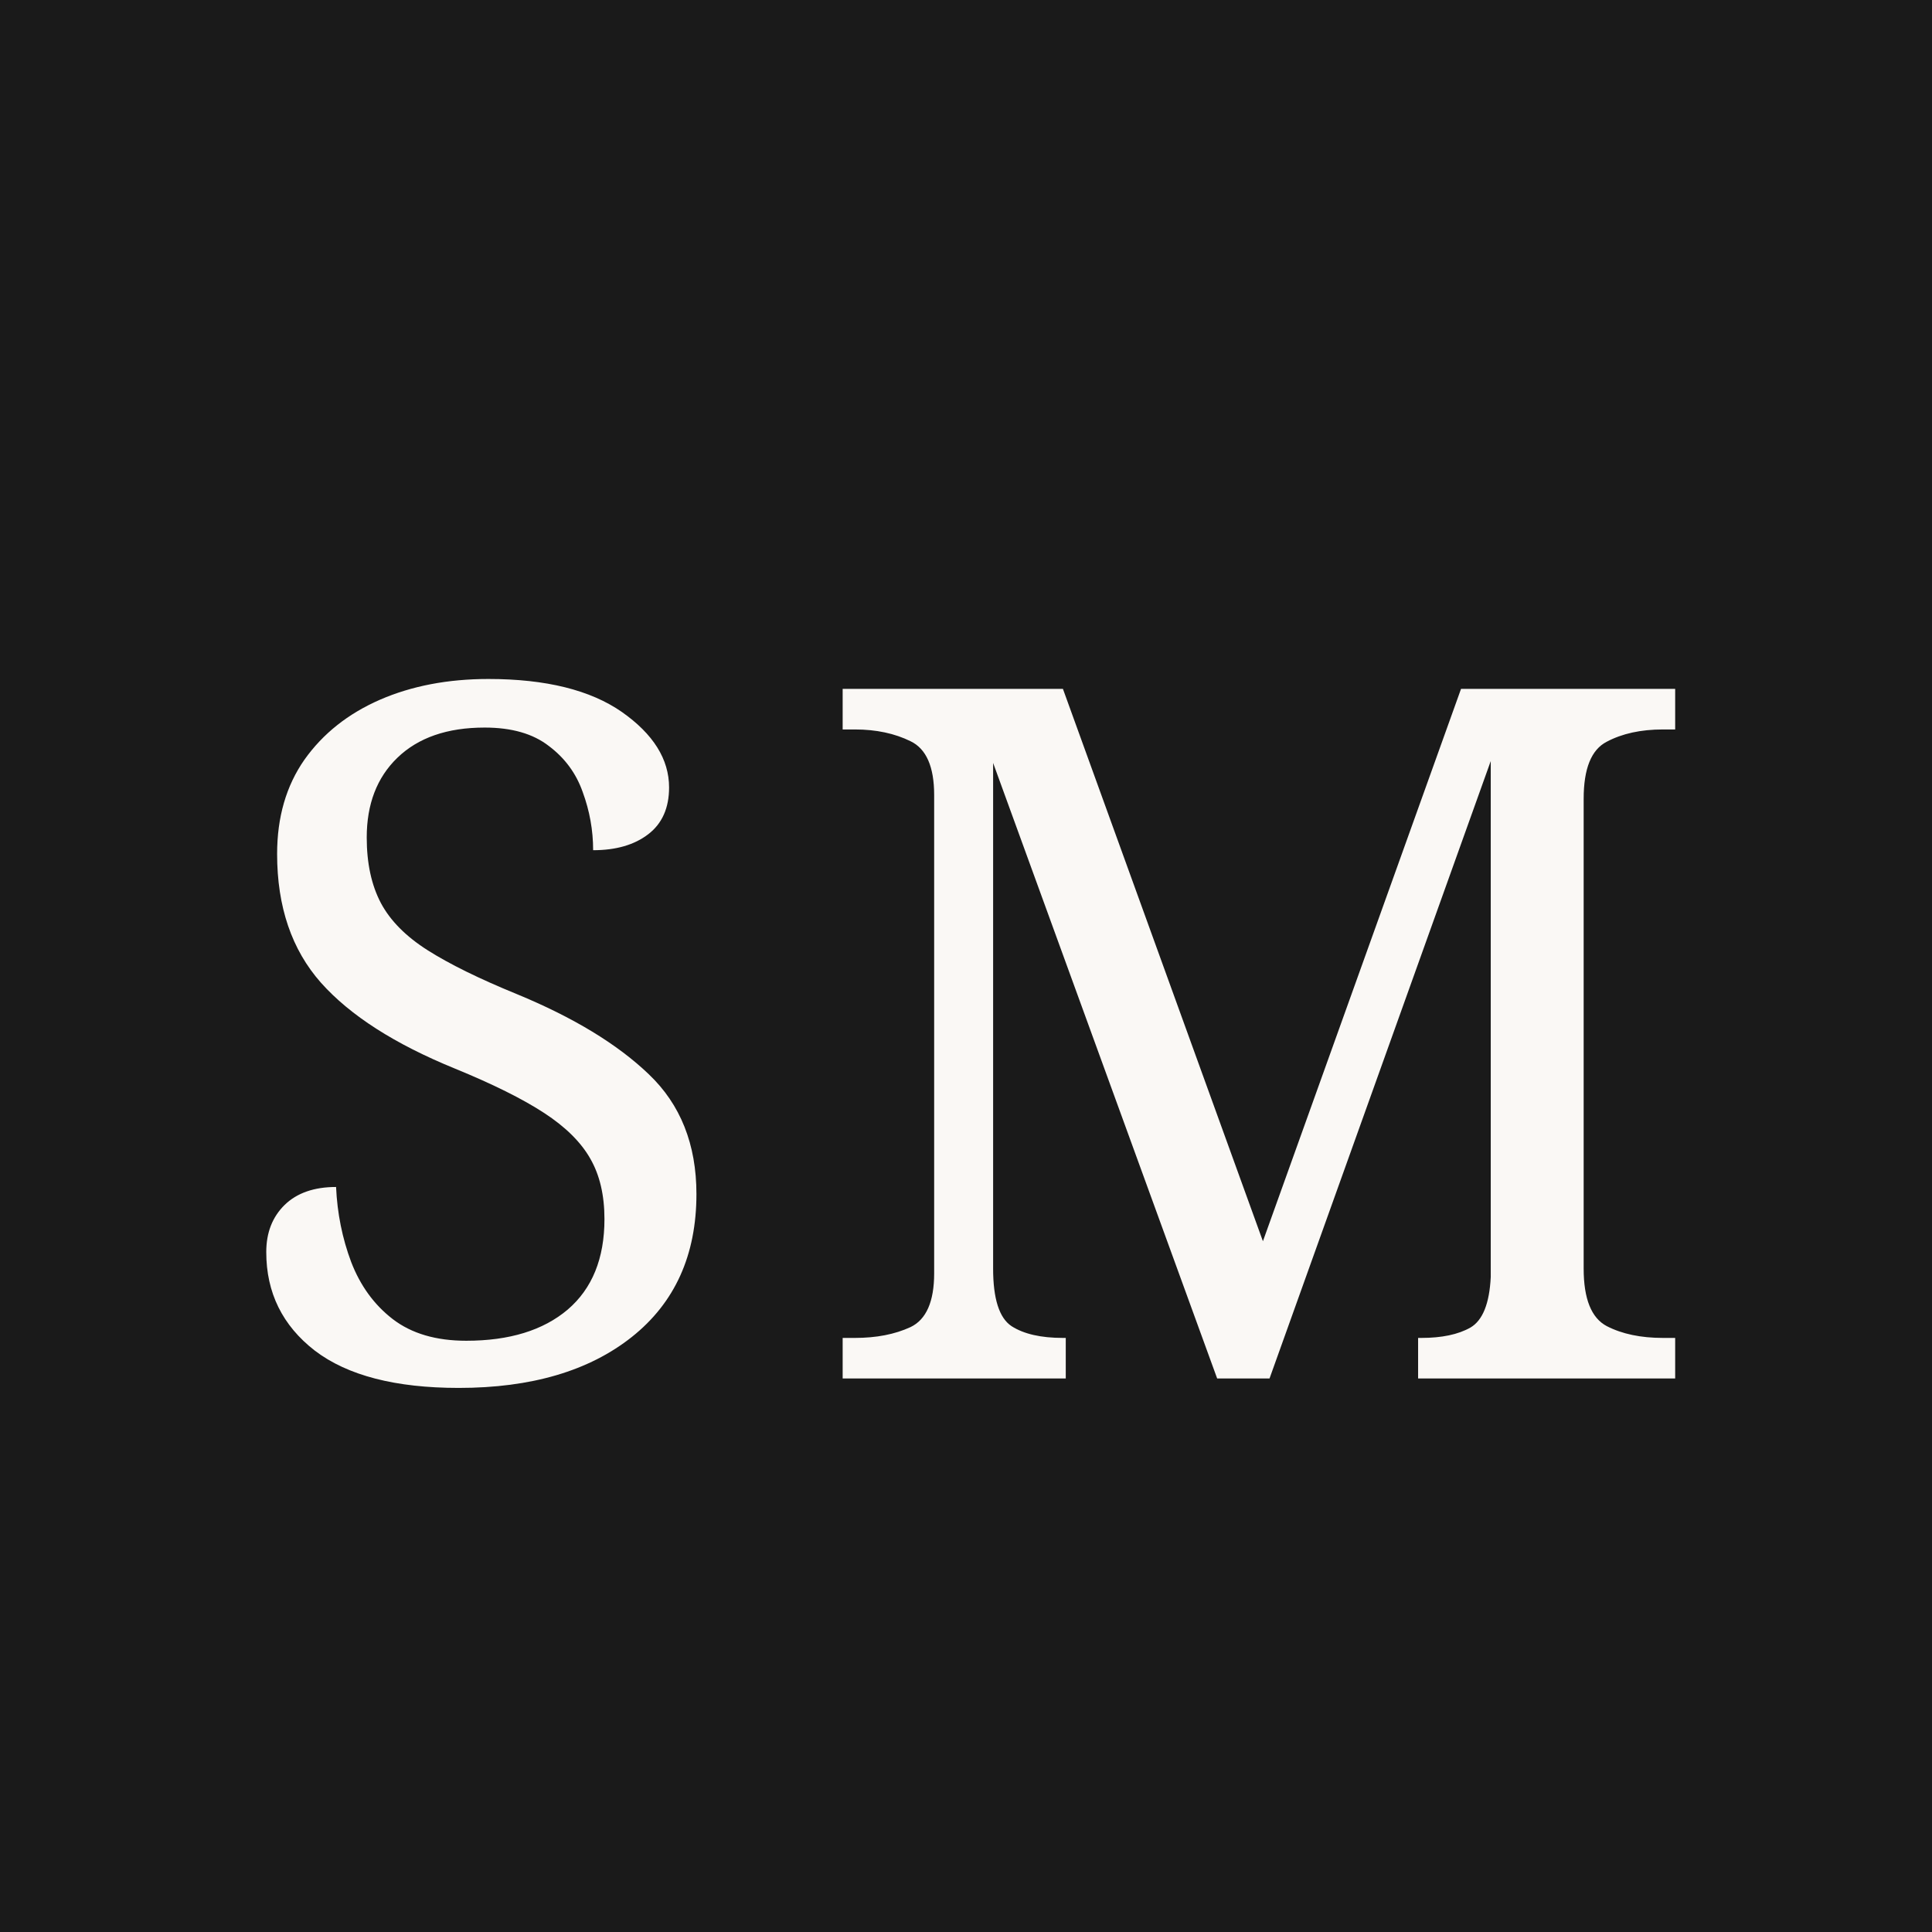
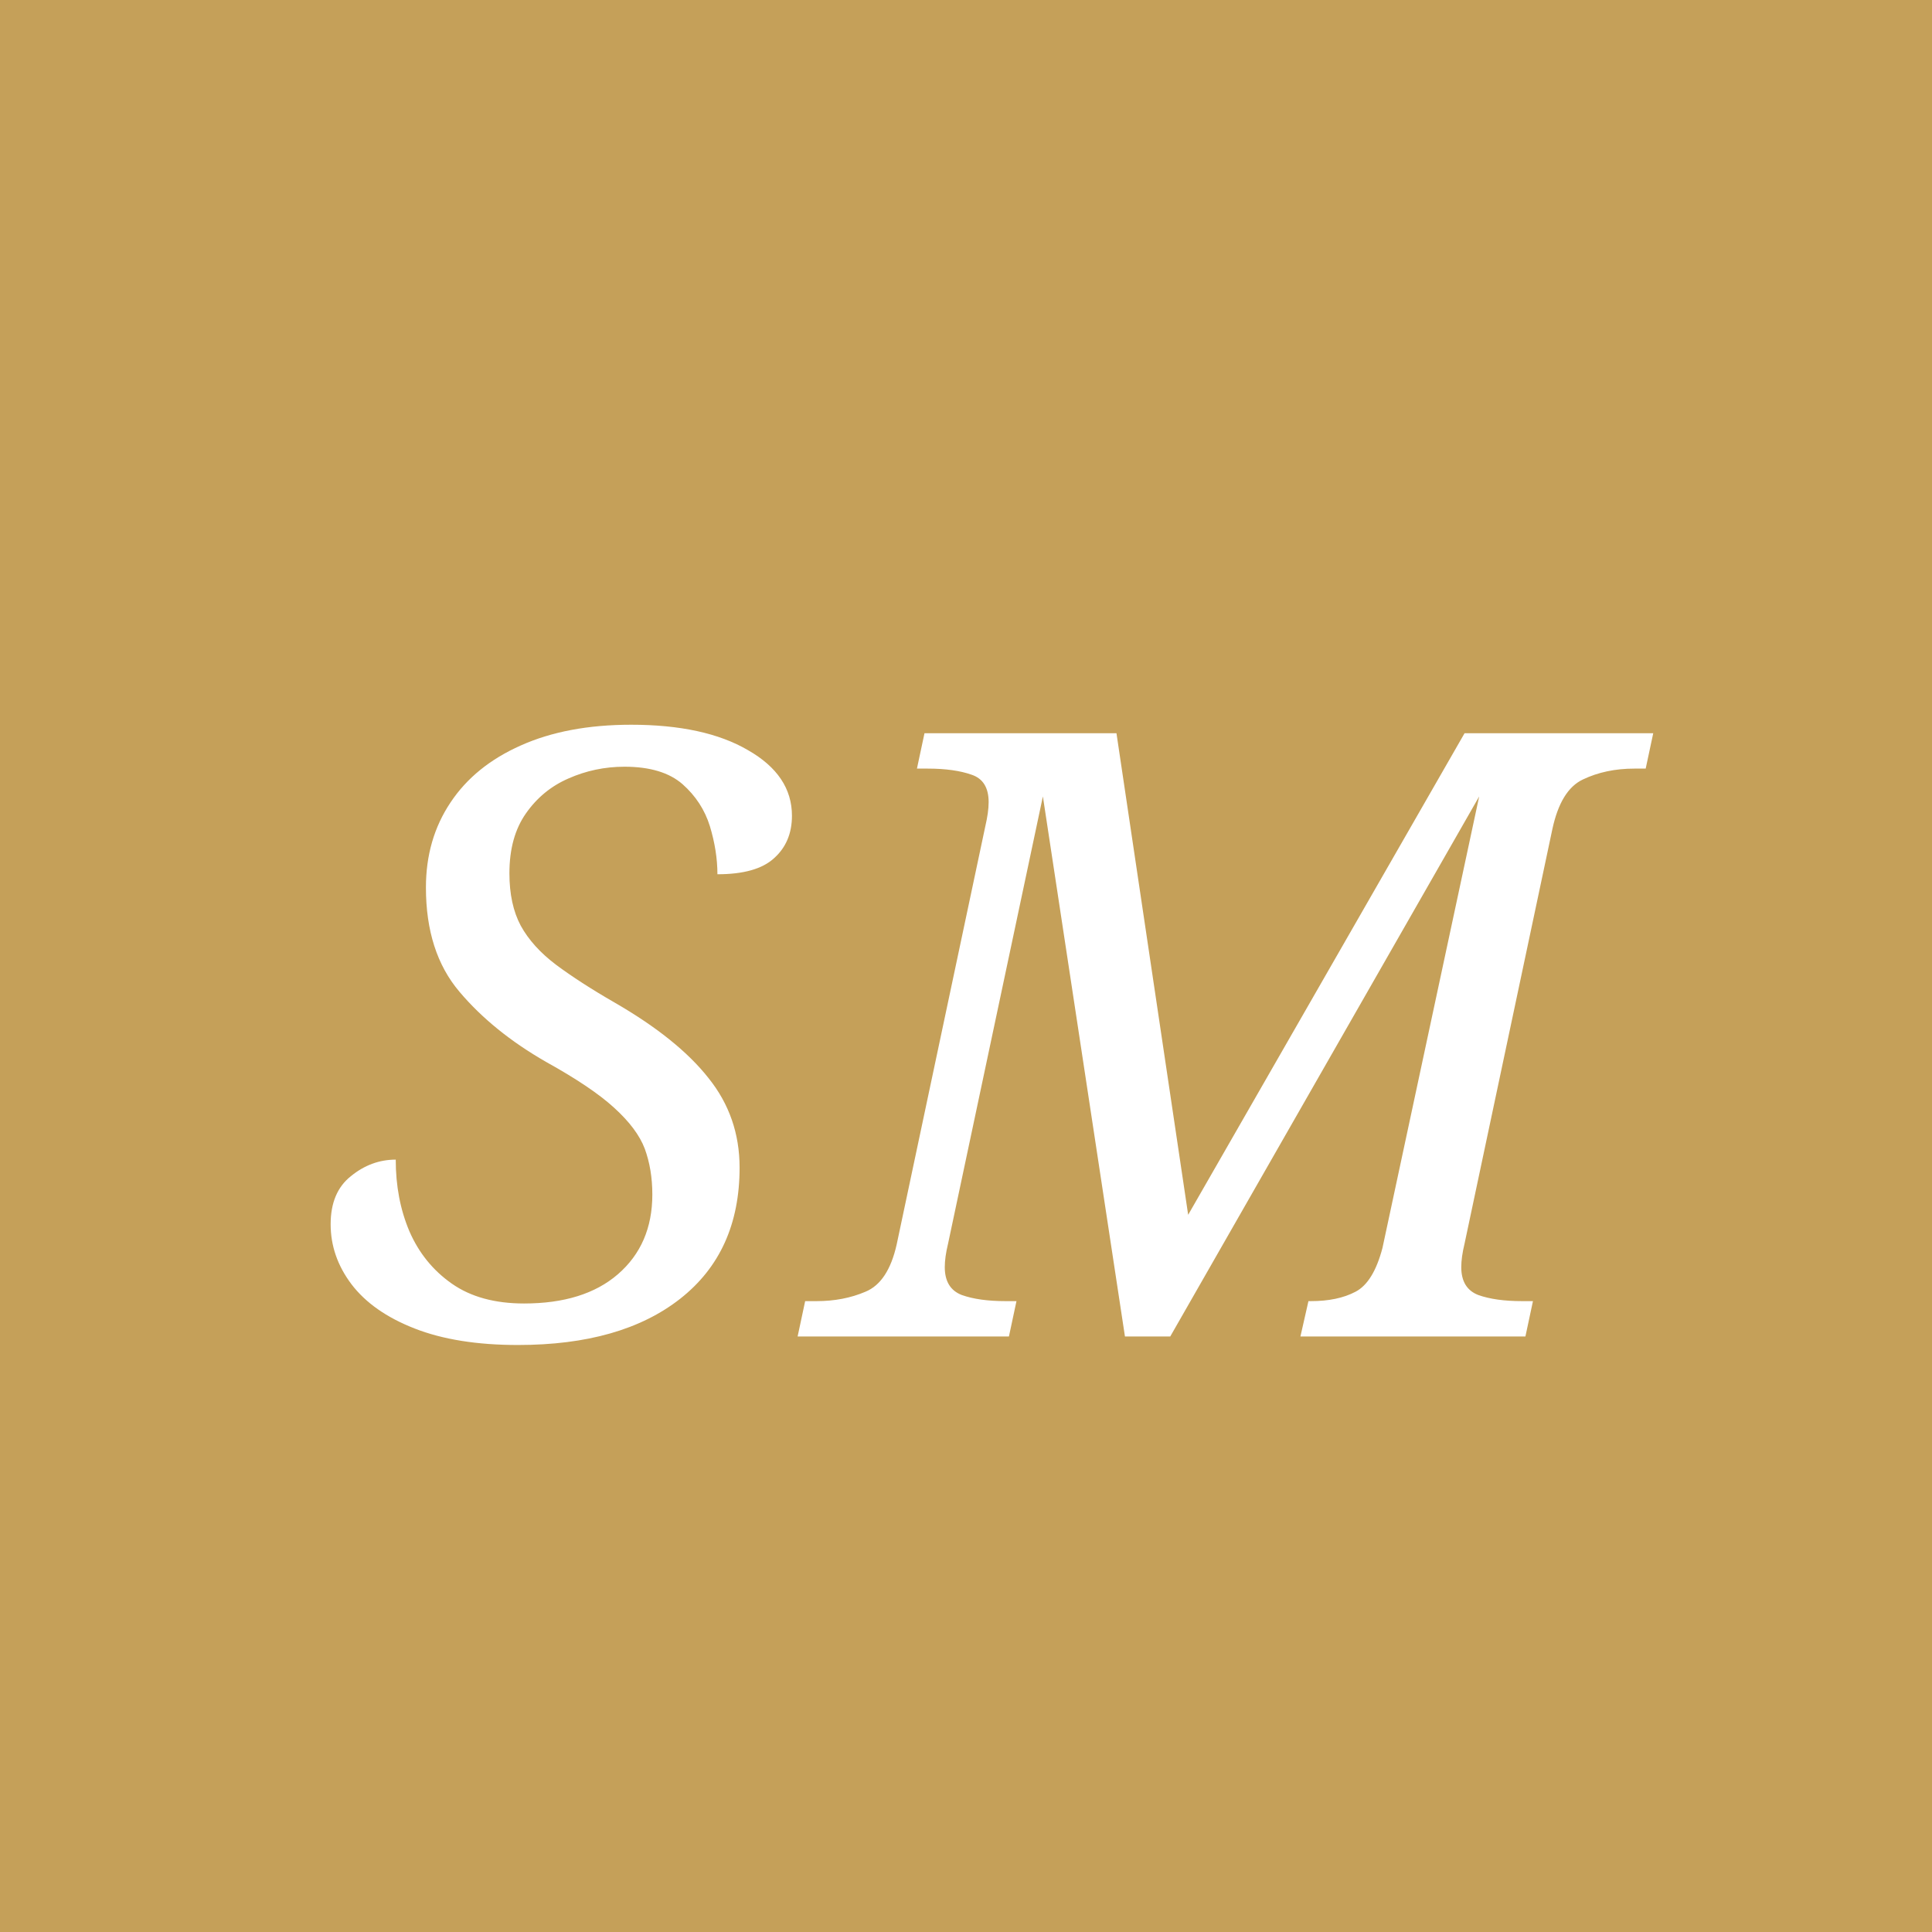
<svg xmlns="http://www.w3.org/2000/svg" viewBox="0 0 64 64" fill="none">
-   <rect width="64" height="64" fill="#1a1a1a" />
-   <text x="50%" y="54%" dominant-baseline="middle" text-anchor="middle" font-family="Georgia, serif" font-size="32" fill="#faf8f5" letter-spacing="2">SM</text>
+   <rect width="64" height="64" fill="#C5A059" />
+   <text x="50%" y="54%" dominant-baseline="middle" text-anchor="middle" font-family="Georgia, serif" font-style="italic" font-size="28" fill="#fff" letter-spacing="1">SM</text>
</svg>
